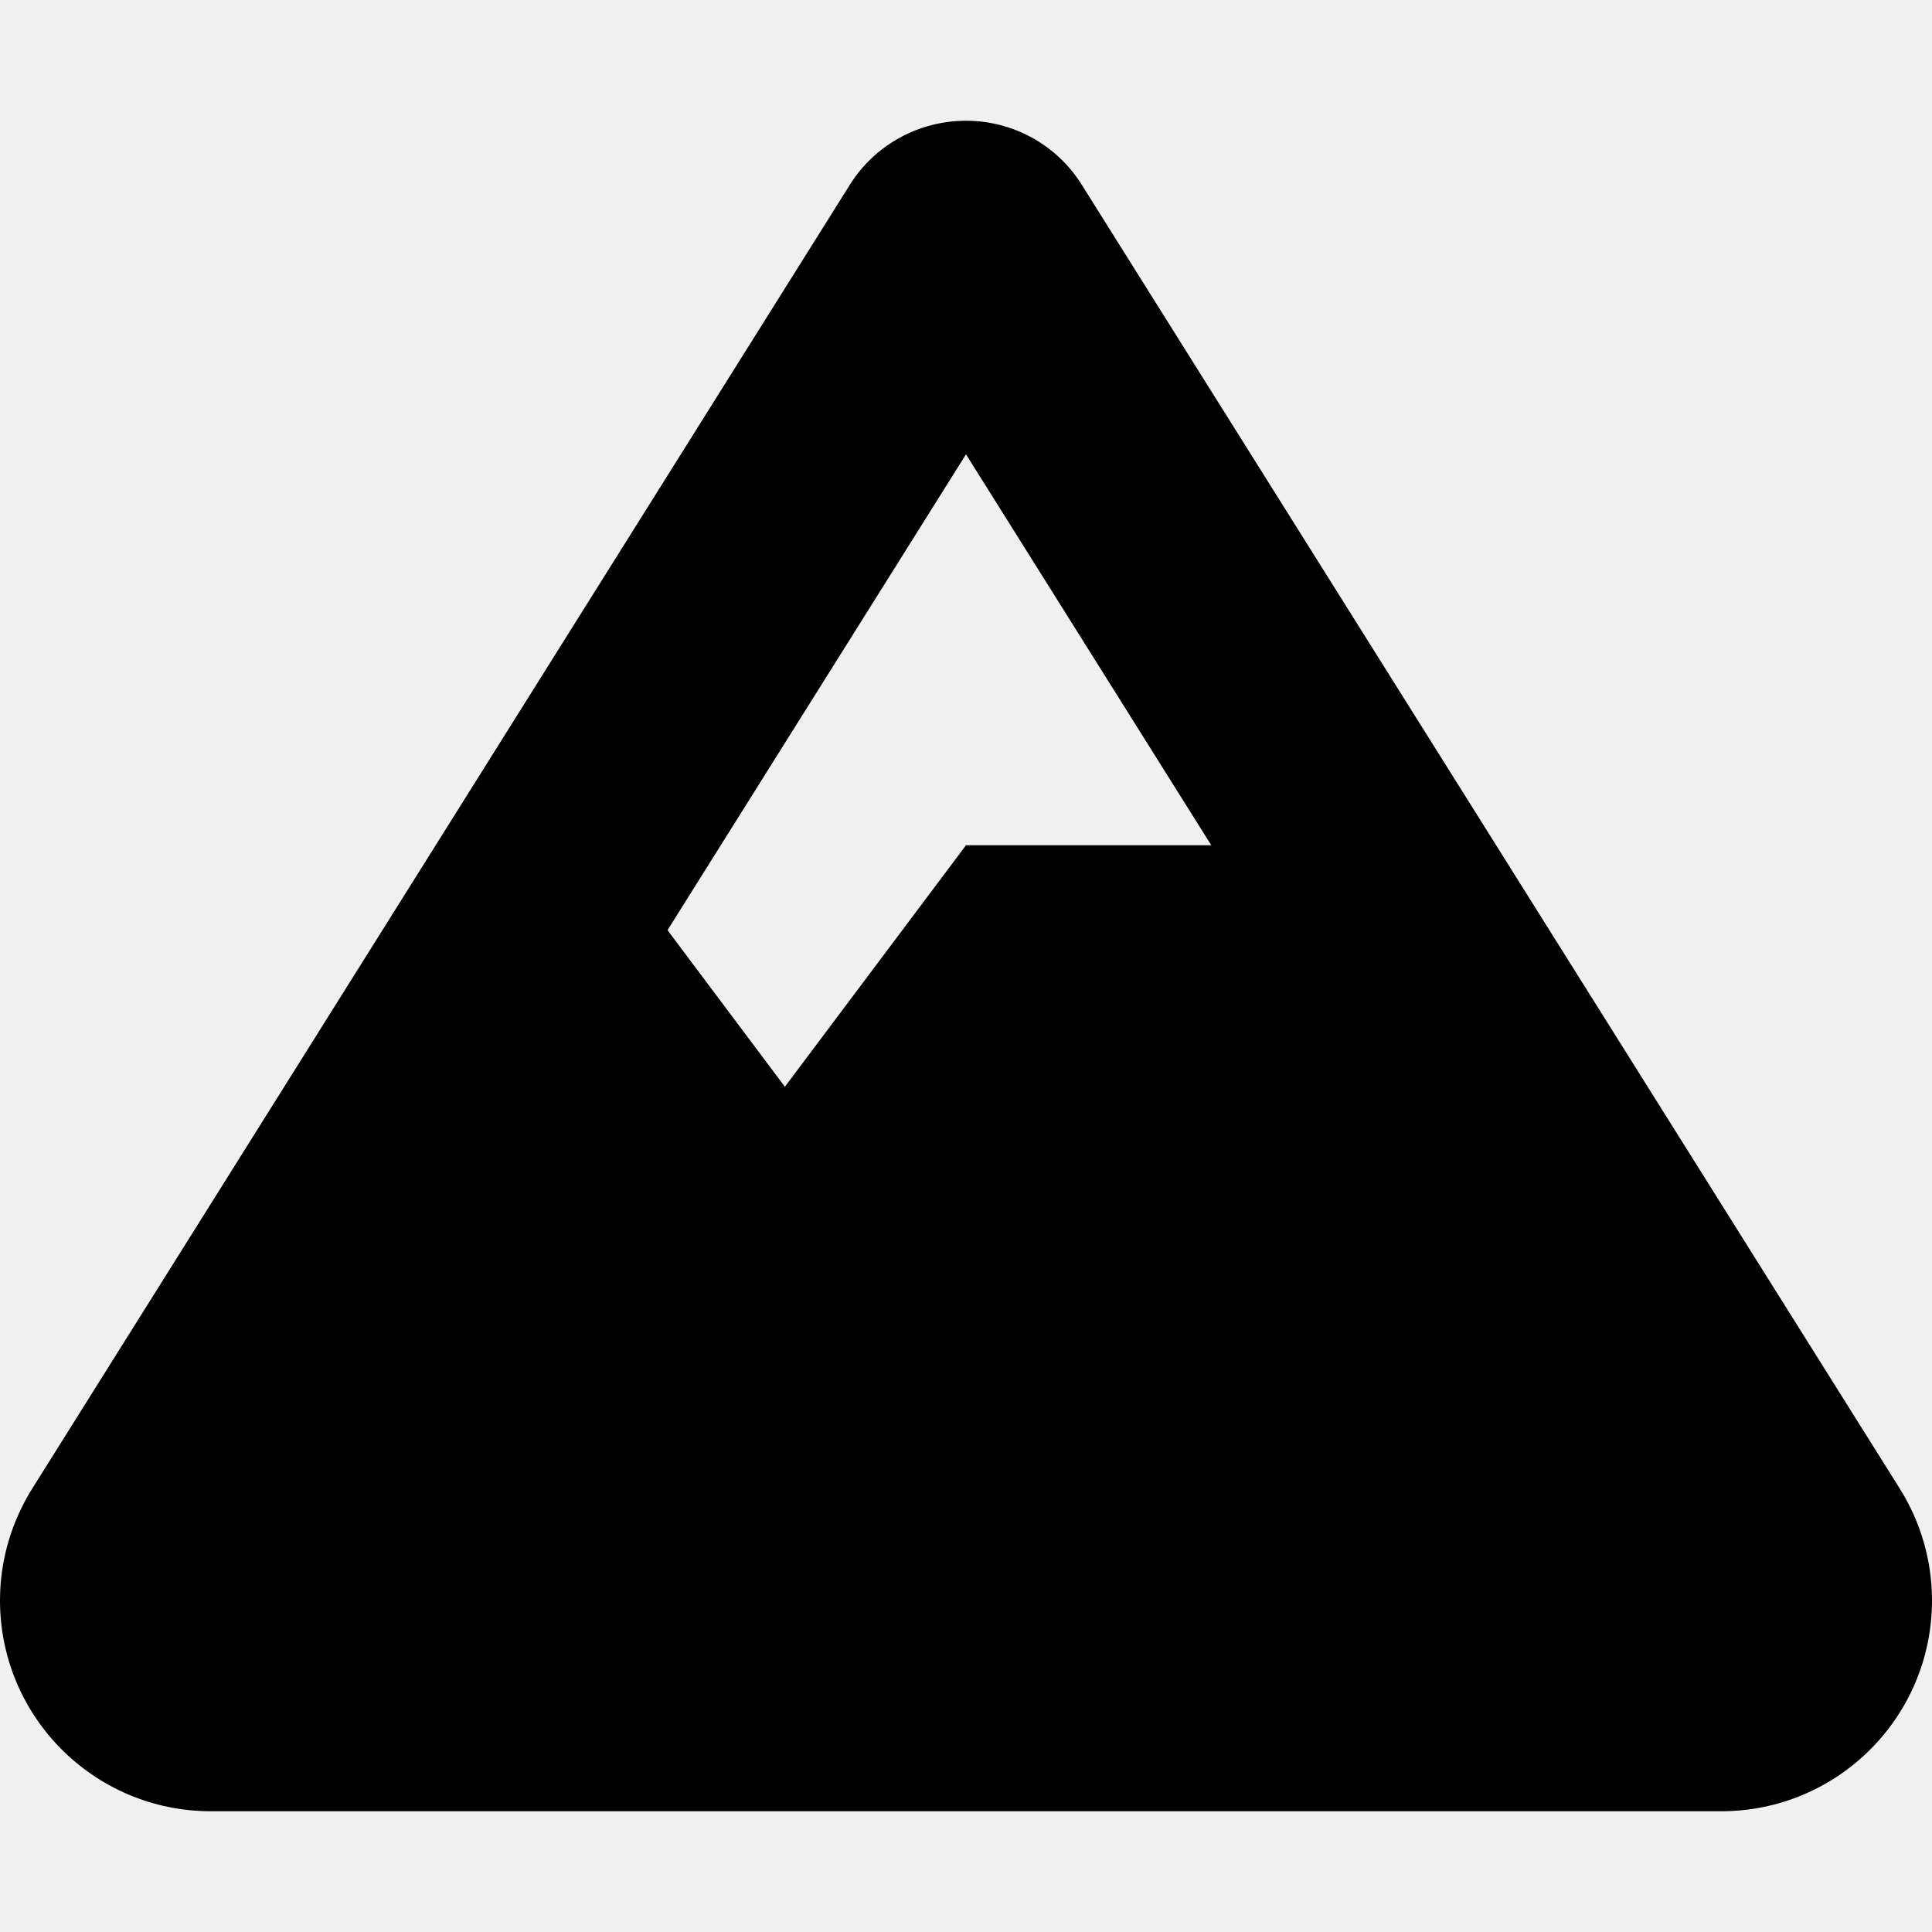
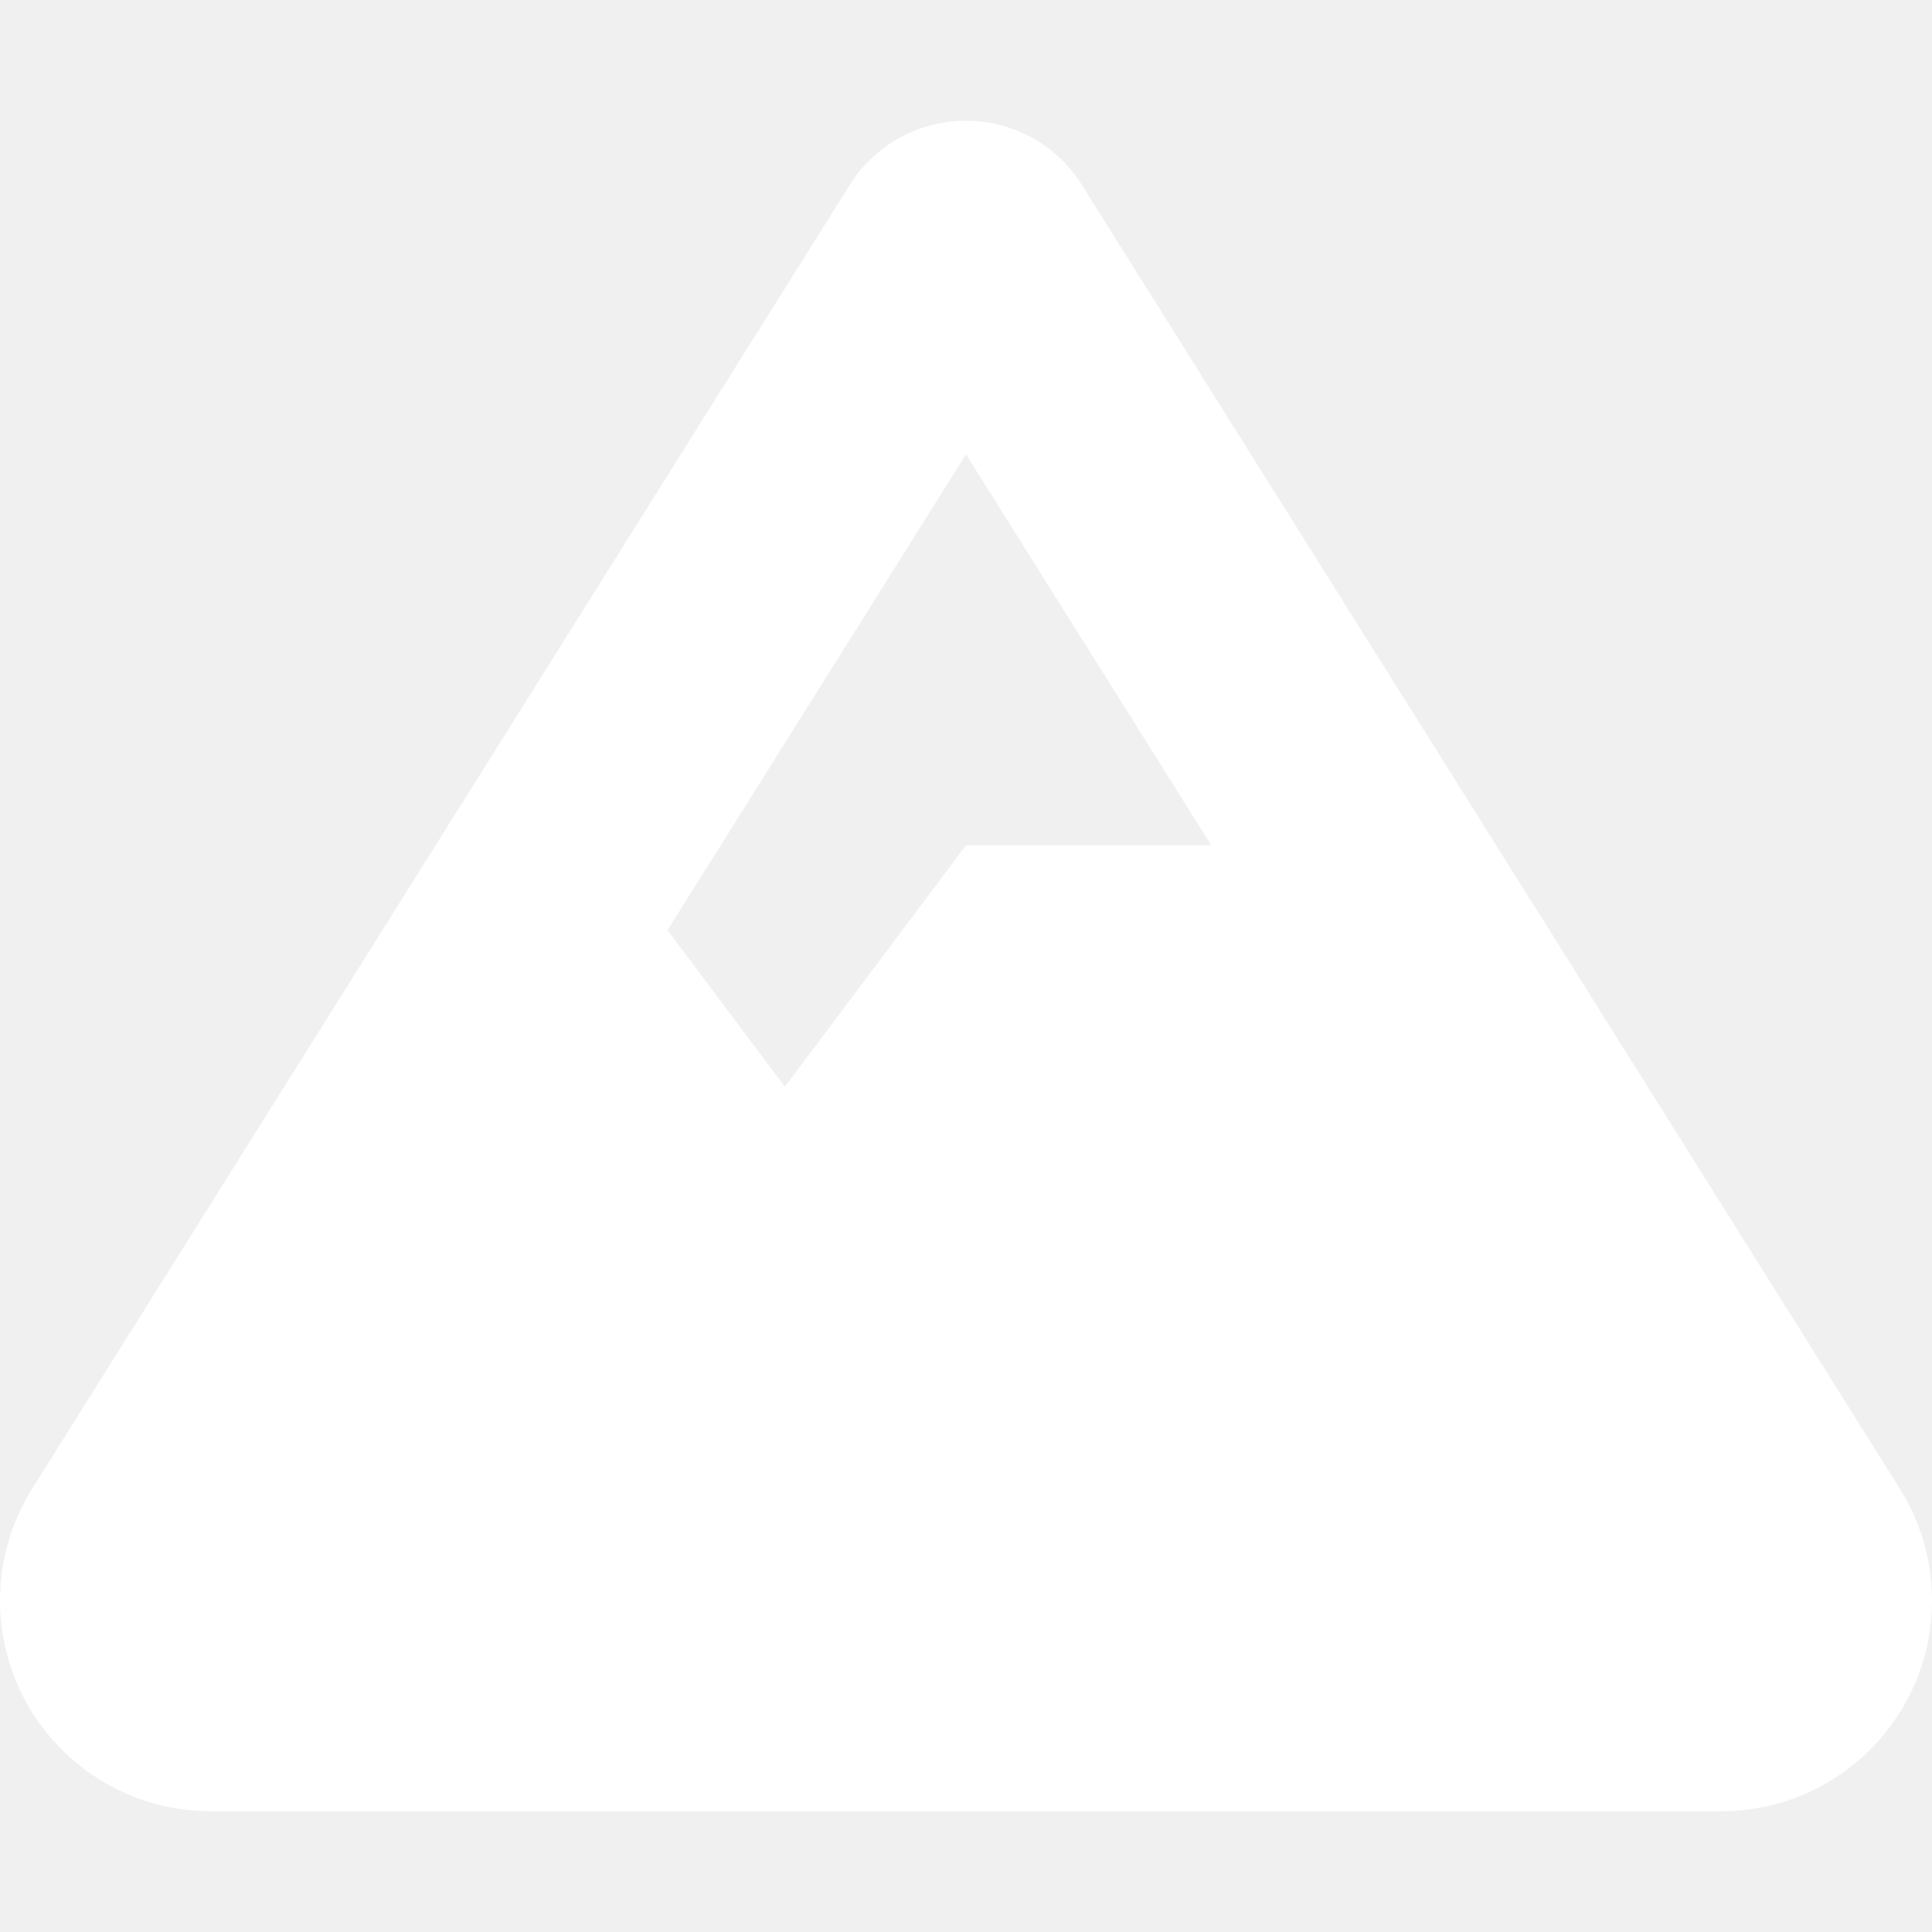
<svg xmlns="http://www.w3.org/2000/svg" viewBox="0 0 512 512">
-   <path d="M256 32c12.5 0 24.1 6.4 30.7 17L503.4 394.4c5.6 8.9 8.6 19.2 8.6 29.7c0 30.9-25 55.9-55.9 55.9H55.9C25 480 0 455 0 424.1c0-10.5 3-20.8 8.6-29.7L225.2 49c6.6-10.6 18.3-17 30.8-17zm65 192L256 120.4 176.9 246.5 208 288l48-64h65z" />
+   <path d="M256 32c12.5 0 24.1 6.4 30.7 17L503.4 394.4c5.6 8.9 8.6 19.2 8.6 29.7c0 30.9-25 55.9-55.9 55.9H55.9C25 480 0 455 0 424.1c0-10.5 3-20.8 8.6-29.7L225.2 49c6.6-10.6 18.3-17 30.8-17zm65 192L256 120.4 176.9 246.5 208 288l48-64h65z" fill="#ffffff" />
</svg>
